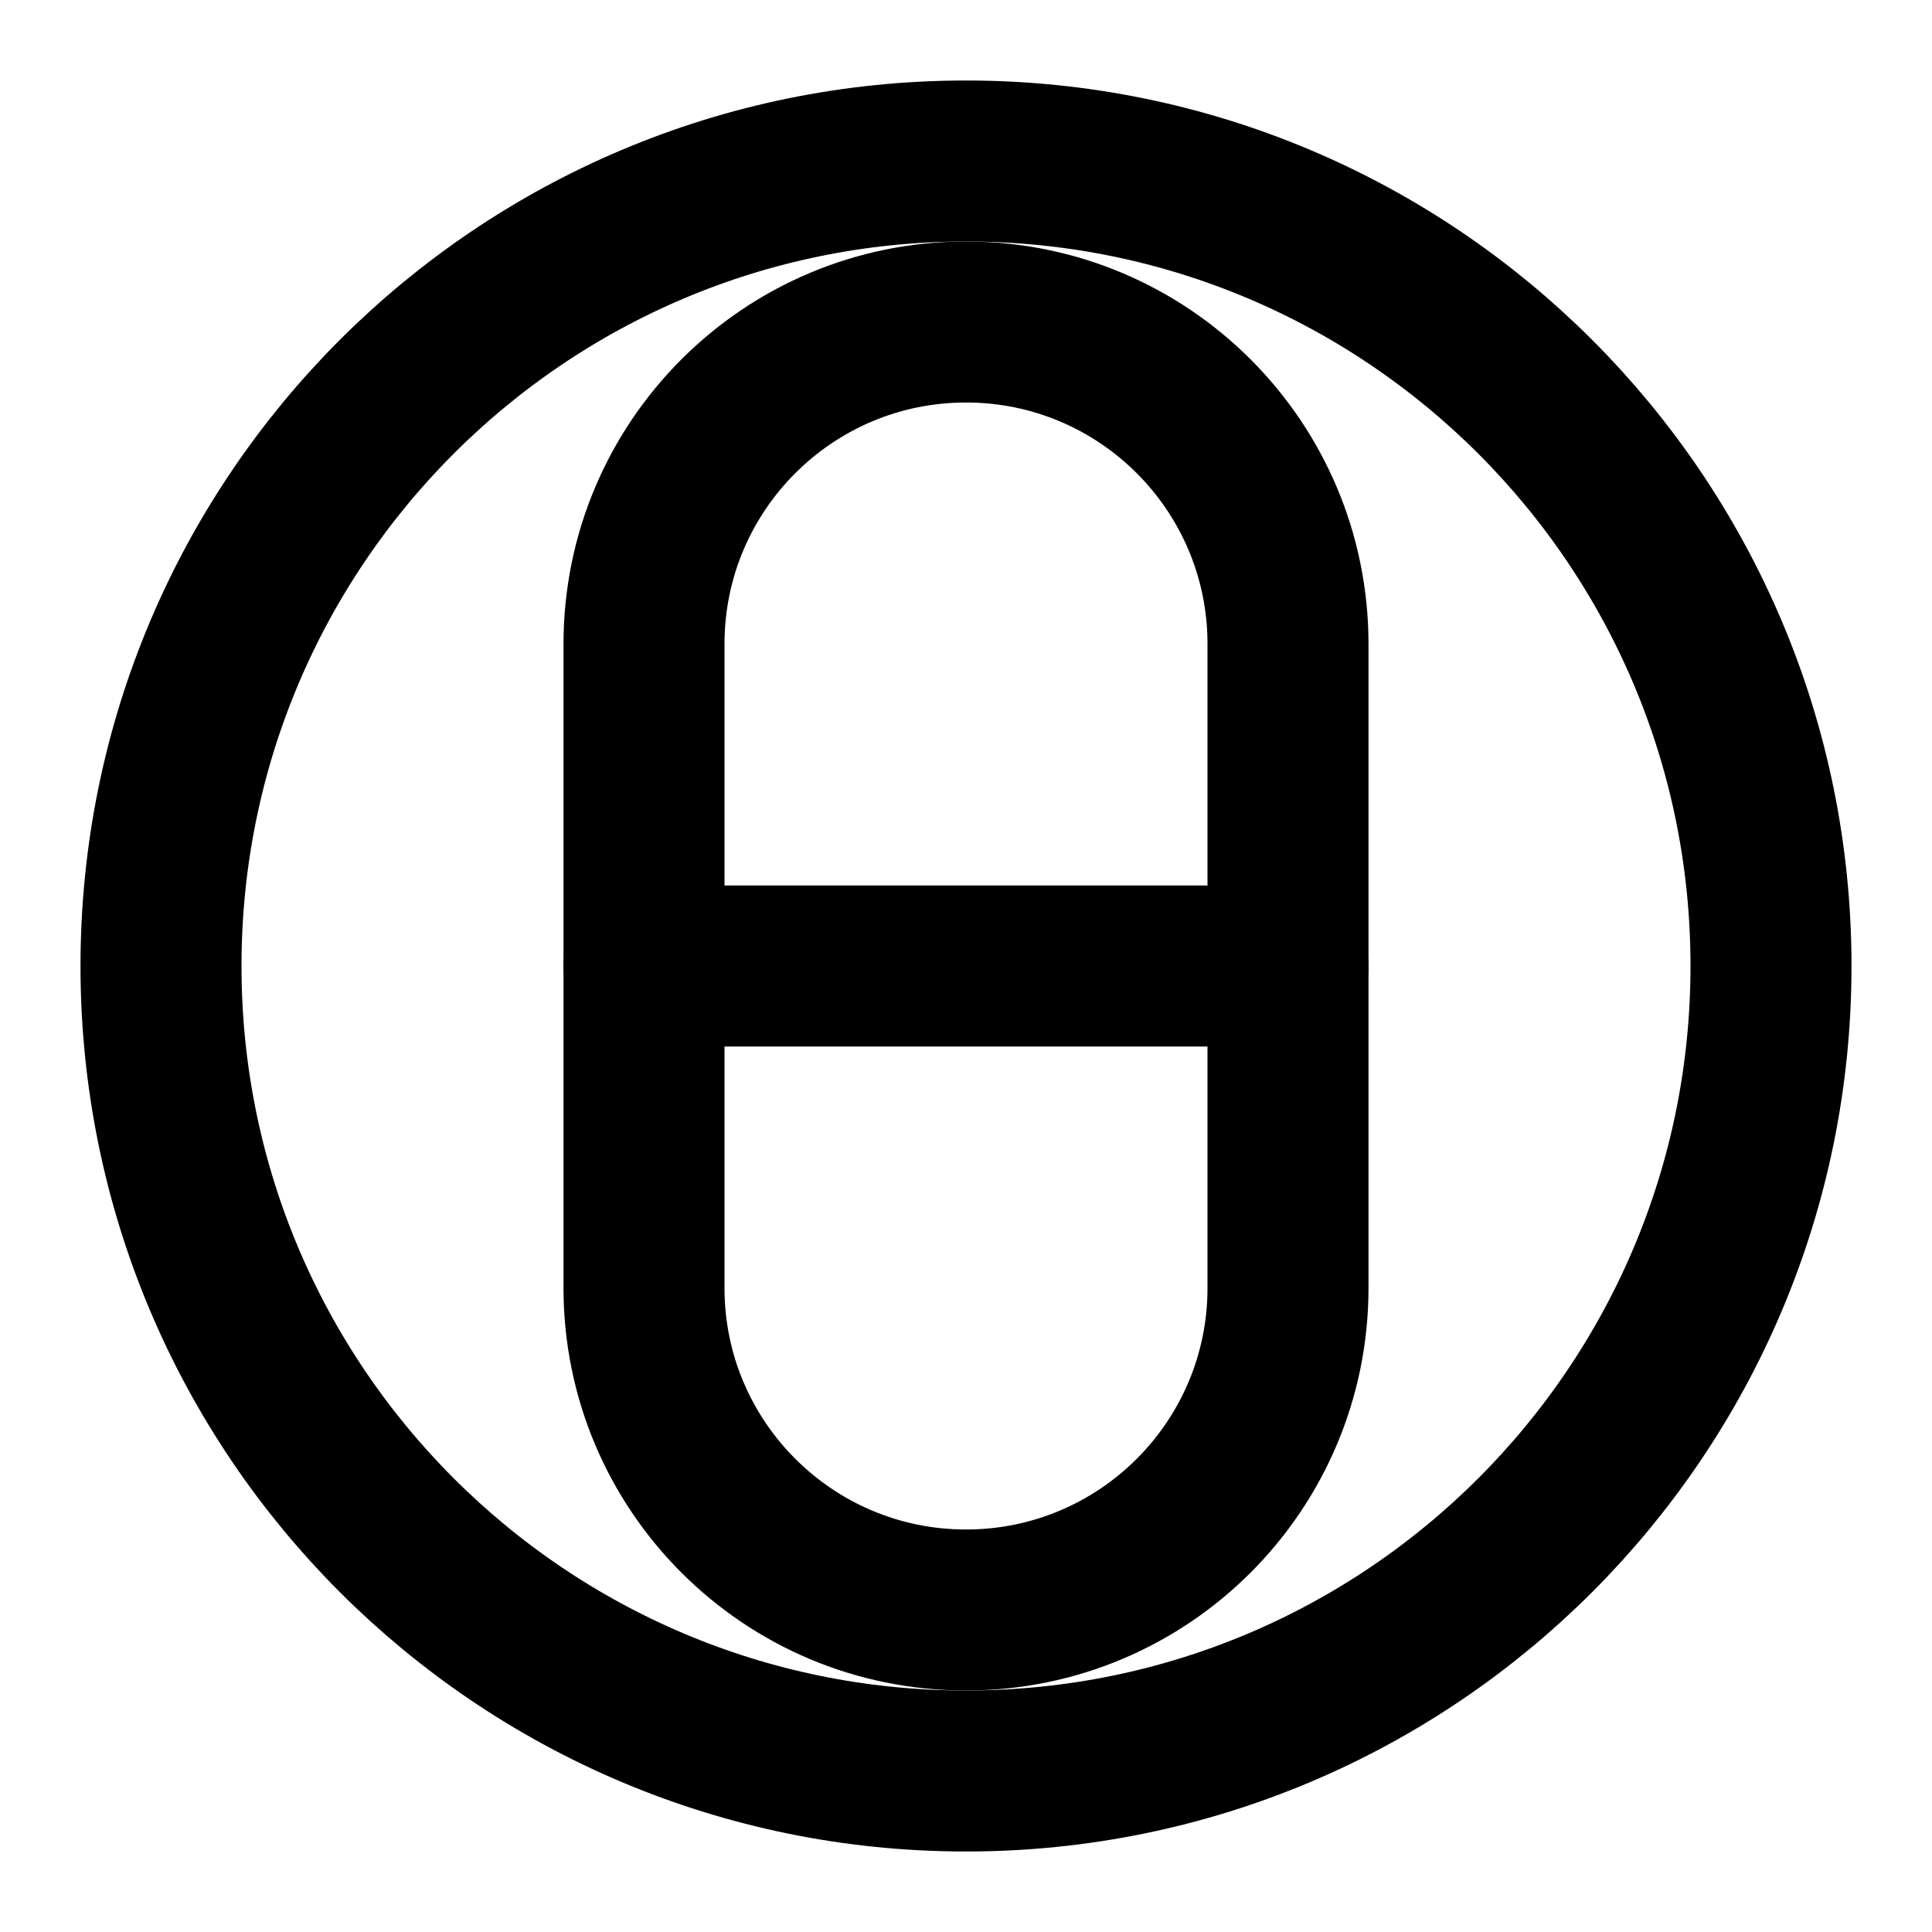
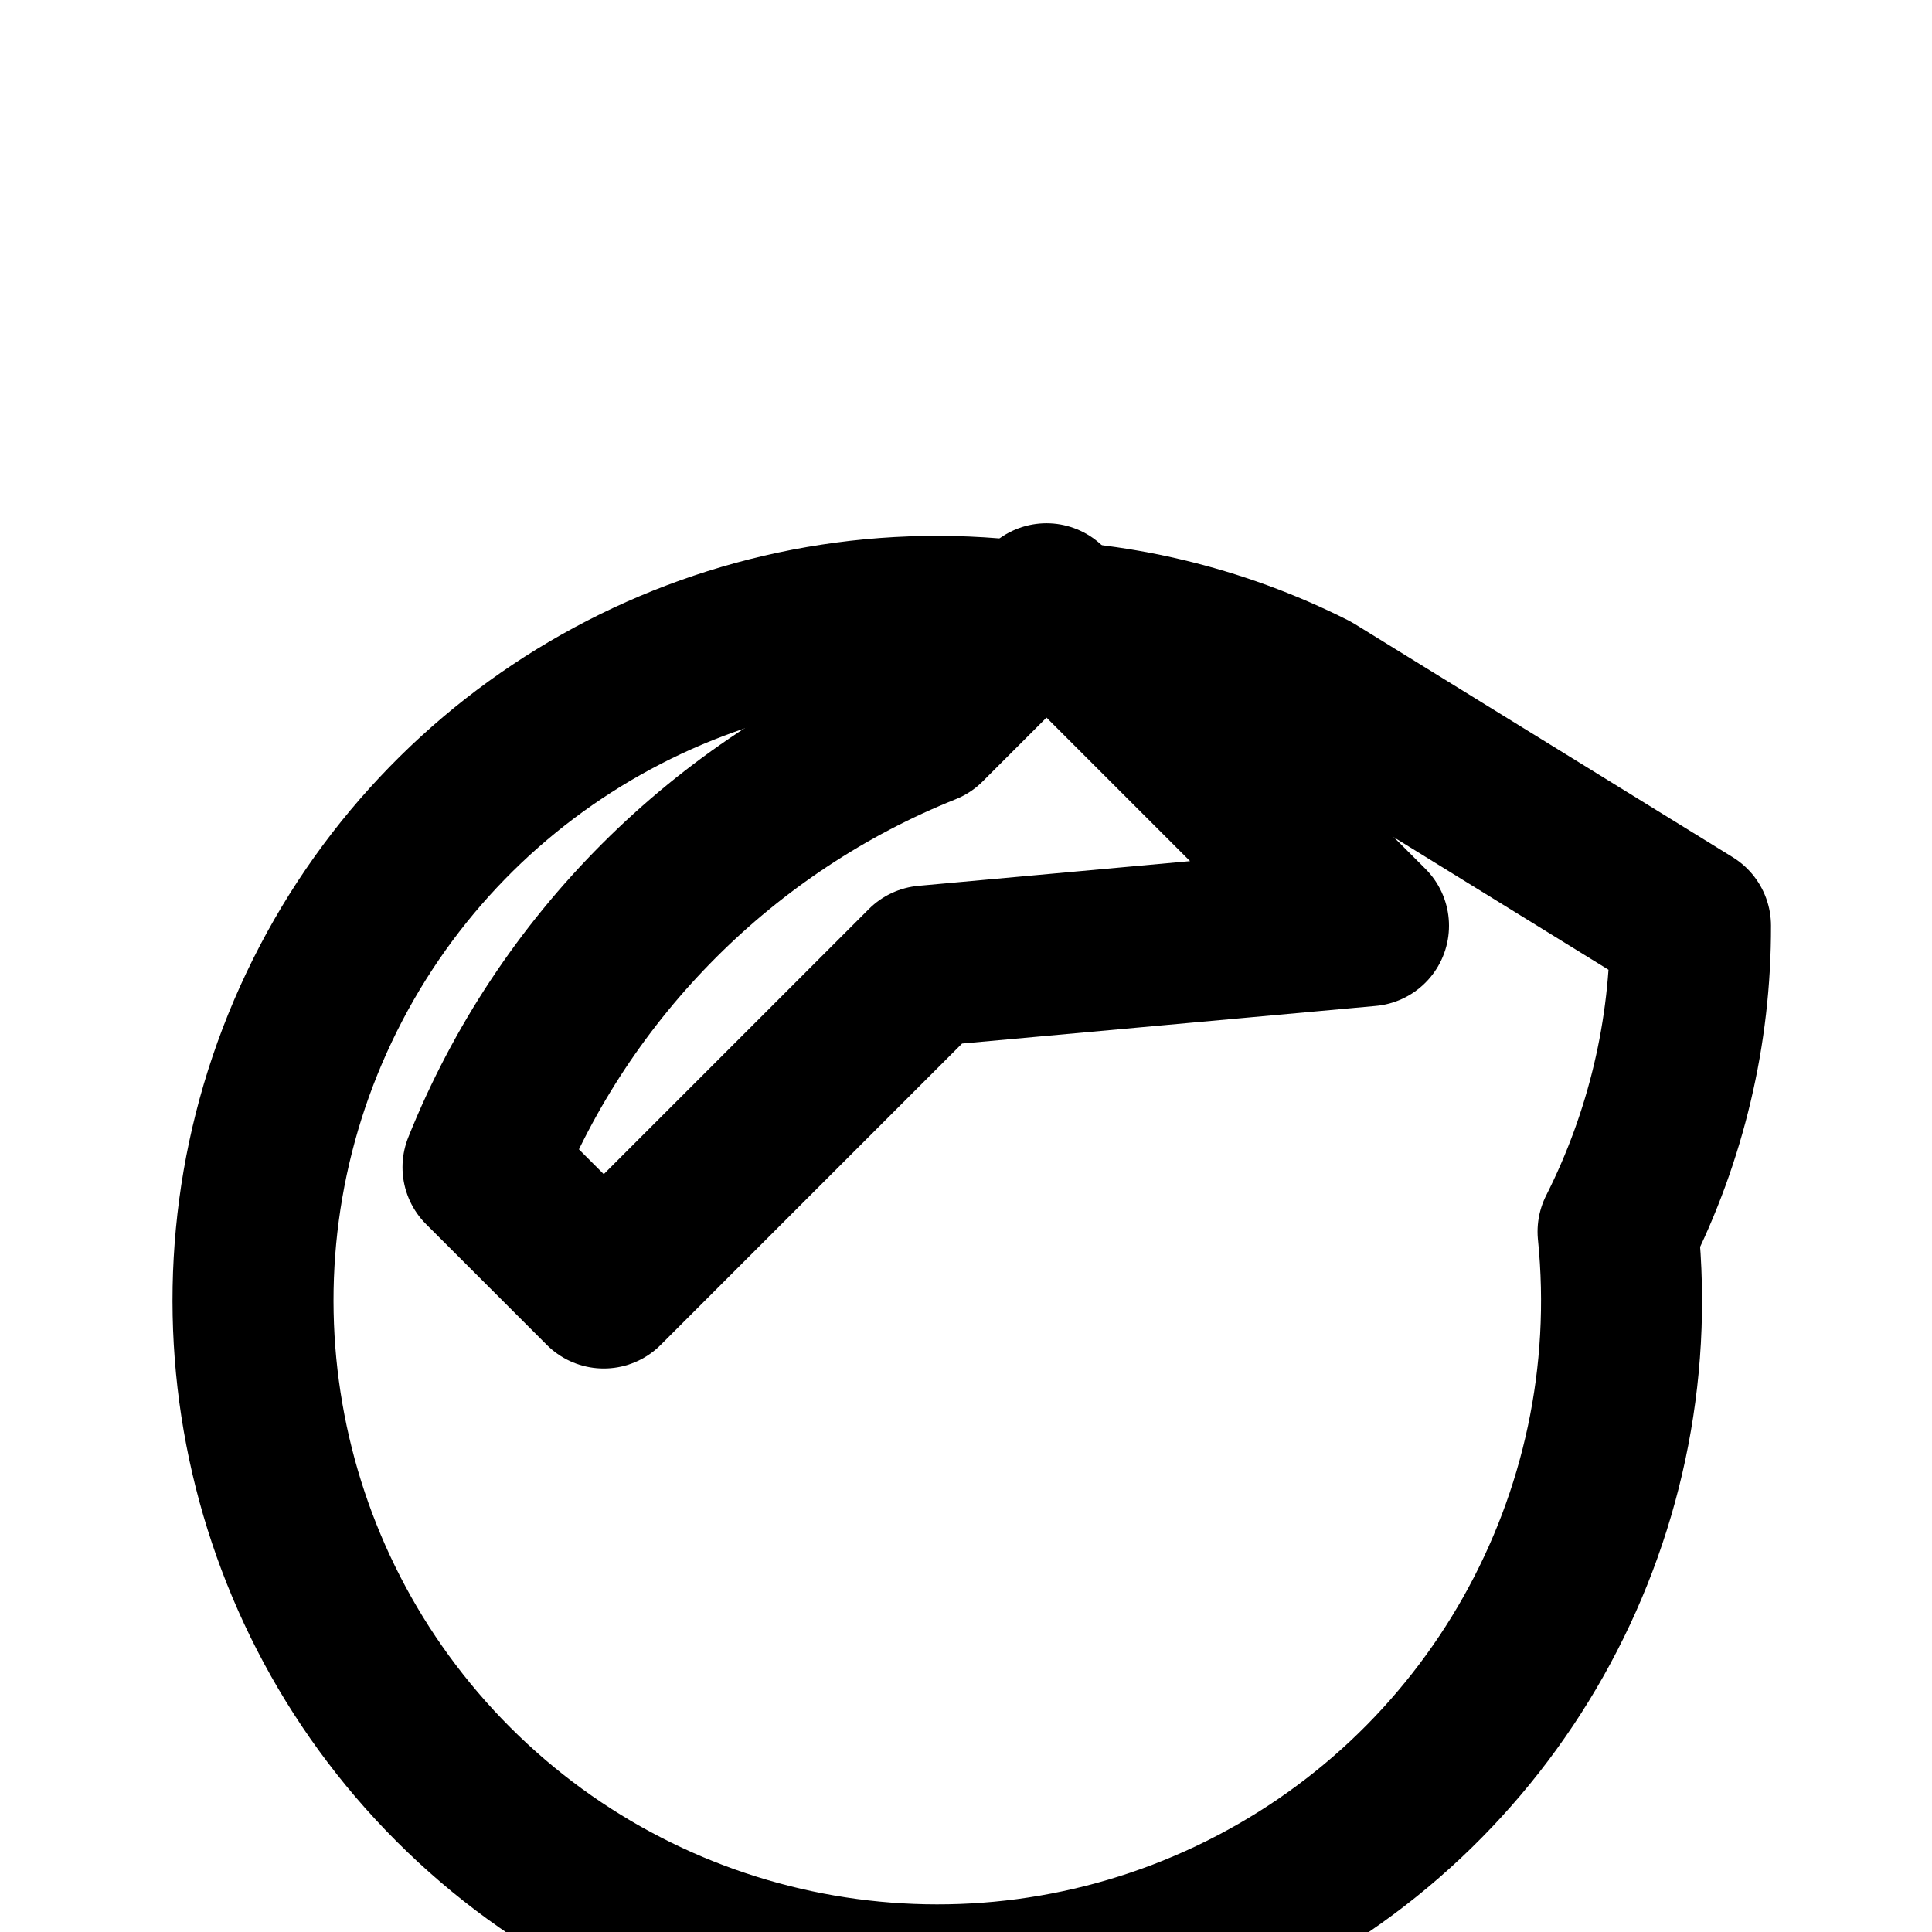
<svg xmlns="http://www.w3.org/2000/svg" viewBox="0 0 24 24" fill="none" stroke="currentColor" stroke-width="2" stroke-linecap="round" stroke-linejoin="round">
-   <circle cx="12" cy="12" r="10" />
-   <path d="M8 8a3 3 0 0 1 8 0v8a3 3 0 0 1-8 0V8Z" />
-   <path d="M8 12h8" />
+   <path d="M21 11.5a8.38 8.38 0 0 1-.9 3.8 8.5 8.5 0 1 1-7.6-7.6 8.38 8.38 0 0 1 3.8.9L21 11.5z" />
+   <path d="M17 11.5l-4-4-1.5 1.5c-2.5 1-4.5 3-5.5 5.5l1.5 1.5 4-4z" />
</svg>
